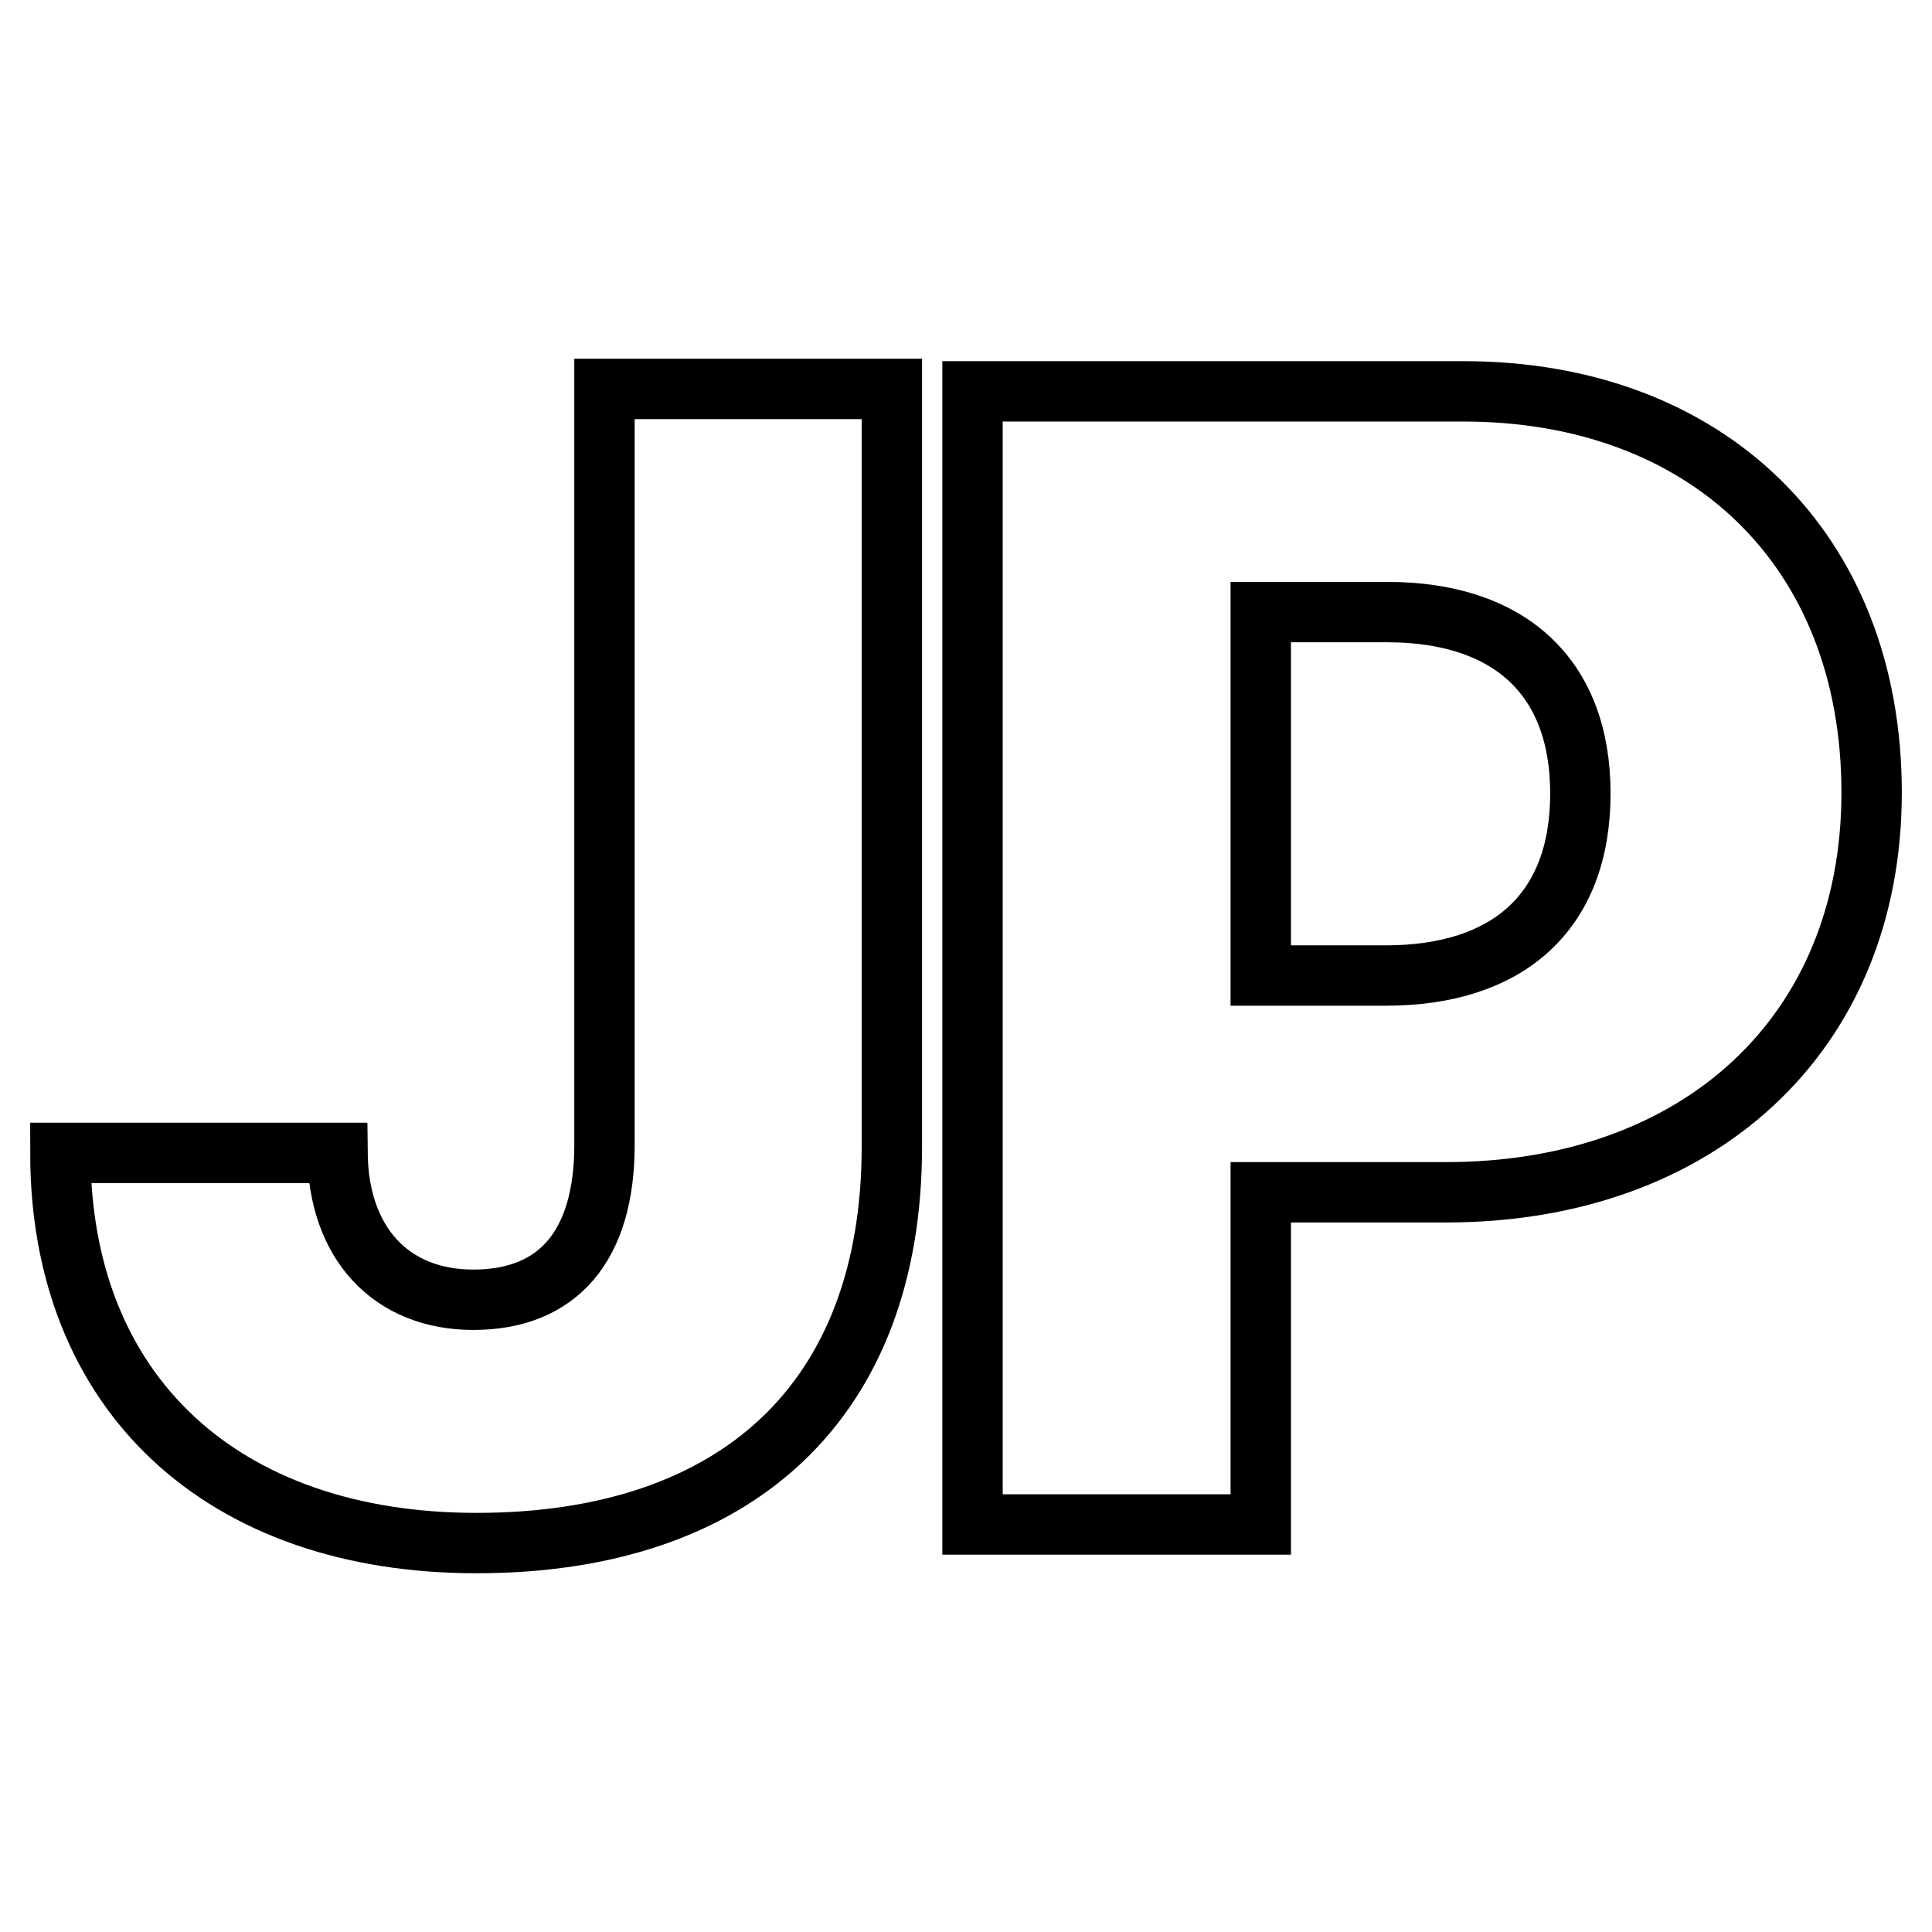
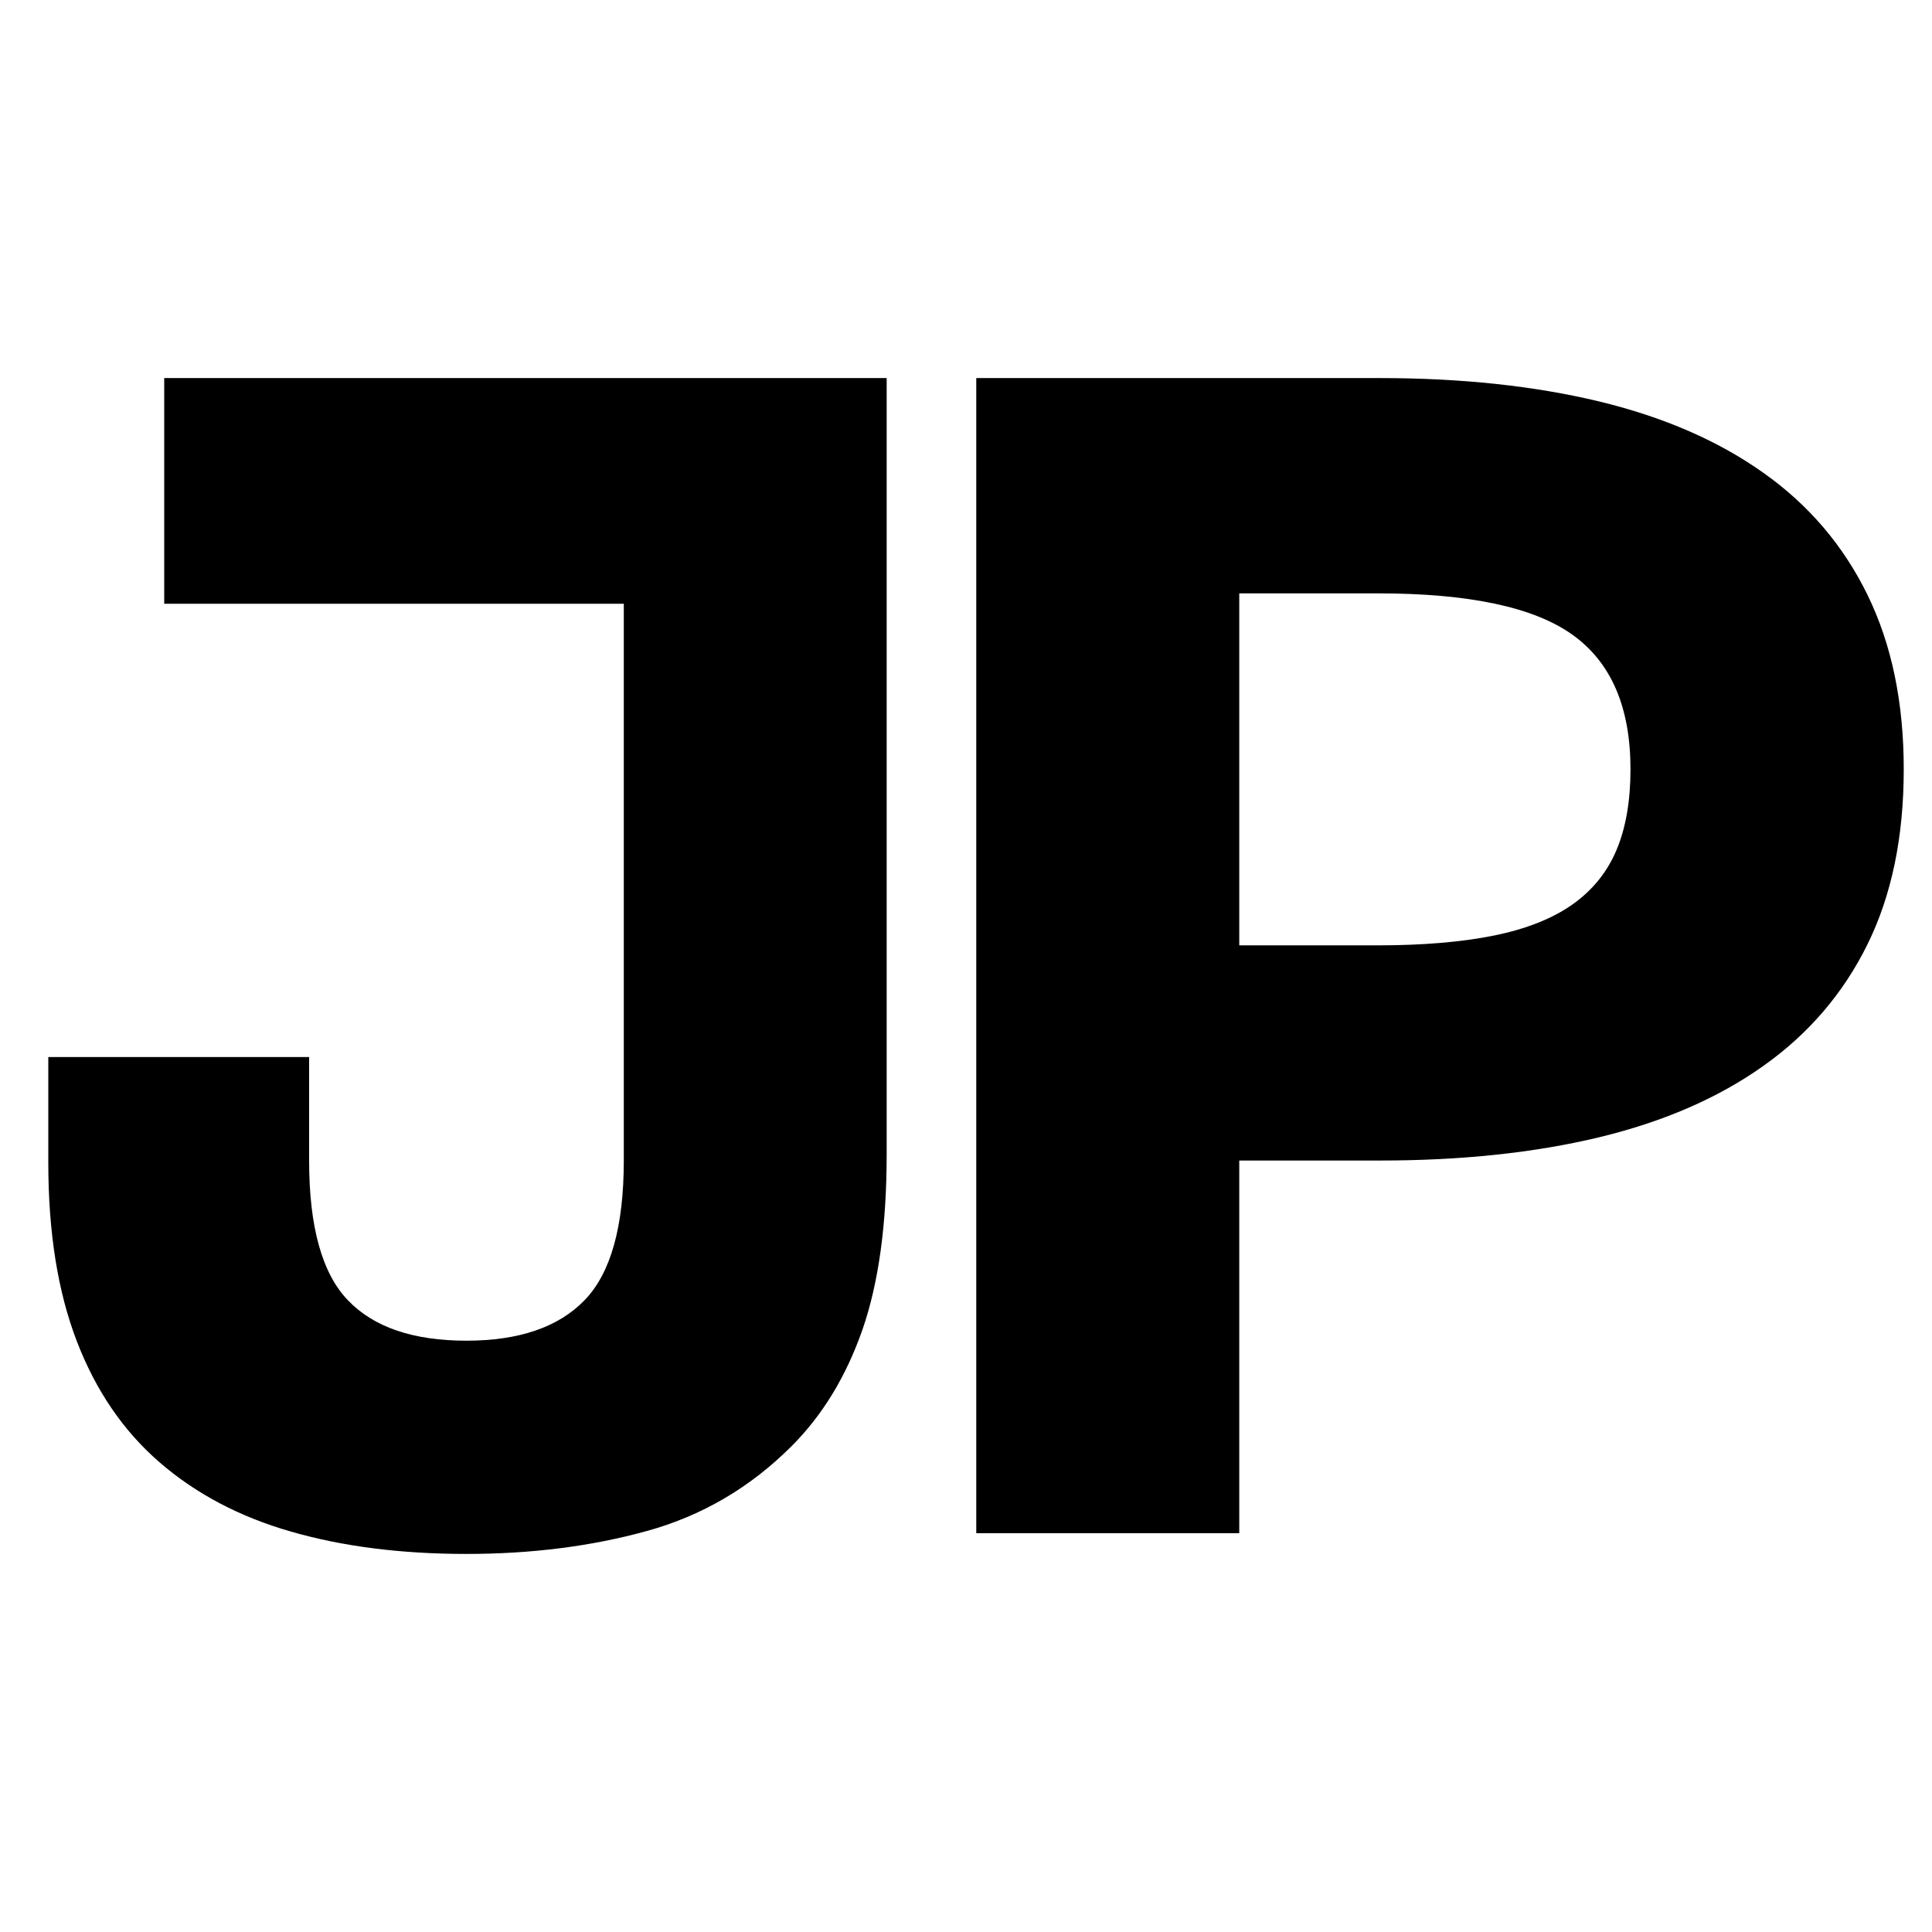
- <svg xmlns="http://www.w3.org/2000/svg" version="1.1" viewBox="0 0 16 16" width="16pt" height="16pt">
+ <svg xmlns="http://www.w3.org/2000/svg" version="1.1" viewBox="0 0 16 16" width="16" height="16">
  <defs />
-   <g stroke="none" stroke-opacity="1" stroke-dasharray="none" fill="none" fill-opacity="1">
-     <g>
-       <path d="M 7.386 9.496 L 7.386 3.221 L 5.006 3.221 L 5.006 9.483 C 5.006 10.315 4.623 10.764 3.92 10.764 C 3.238 10.764 2.802 10.295 2.795 9.548 L .5 9.548 C .5 11.537 1.84 12.779 3.946 12.779 C 6.099 12.779 7.386 11.602 7.386 9.496 Z M 8.054 3.241 L 8.054 12.625 L 10.441 12.625 L 10.441 9.874 L 11.976 9.874 C 14.063 9.874 15.5 8.567 15.5 6.564 C 15.5 4.548 14.134 3.241 12.119 3.241 Z M 10.441 5.069 L 11.488 5.069 C 12.489 5.069 13.088 5.595 13.088 6.571 C 13.088 7.553 12.489 8.079 11.475 8.079 L 10.441 8.079 Z" stroke="black" stroke-linecap="round" stroke-linejoin="miter" stroke-width=".5" />
+   <g id="Canvas_8" stroke-opacity="1" fill-opacity="1" stroke-dasharray="none" fill="none" stroke="none">
+     <g id="Canvas_8: Layer 1">
+       <g id="Graphic_6">
+         <path d="M 7.343 9.56 C 7.343 10.143 7.276 10.627 7.142 11.013 C 7.007 11.399 6.812 11.72 6.555 11.977 C 6.212 12.32 5.812 12.554 5.354 12.68 C 4.897 12.806 4.4 12.869 3.863 12.869 C 3.32 12.869 2.836 12.807 2.41 12.684 C 1.984 12.562 1.621 12.37 1.321 12.11 C 1.021 11.85 .793 11.516 .636 11.107 C .479 10.699 .4 10.206 .4 9.629 L .4 8.754 L 2.56 8.754 L 2.56 9.611 C 2.56 10.16 2.667 10.546 2.882 10.769 C 3.096 10.992 3.423 11.103 3.863 11.103 C 4.297 11.103 4.623 10.992 4.84 10.769 C 5.057 10.546 5.166 10.16 5.166 9.611 L 5.166 5 L 1.36 5 L 1.36 3.131 L 7.343 3.131 Z" fill="black" />
+       </g>
+       <g id="Graphic_7">
+         <path d="M 11.428 3.131 C 12.103 3.131 12.707 3.196 13.241 3.324 C 13.776 3.453 14.23 3.65 14.604 3.916 C 14.979 4.181 15.266 4.518 15.466 4.927 C 15.666 5.336 15.766 5.817 15.766 6.371 C 15.766 6.931 15.666 7.414 15.466 7.82 C 15.266 8.226 14.979 8.561 14.604 8.827 C 14.23 9.093 13.776 9.29 13.241 9.419 C 12.707 9.547 12.103 9.611 11.428 9.611 L 10.263 9.611 L 10.263 12.697 L 8.085 12.697 L 8.085 3.131 Z M 11.411 7.829 C 11.788 7.829 12.11 7.801 12.376 7.747 C 12.641 7.693 12.857 7.607 13.023 7.49 C 13.188 7.373 13.31 7.223 13.387 7.04 C 13.464 6.857 13.503 6.634 13.503 6.371 C 13.503 5.857 13.343 5.486 13.023 5.257 C 12.703 5.028 12.166 4.914 11.411 4.914 L 10.263 4.914 L 10.263 7.829 Z" fill="black" />
+       </g>
    </g>
  </g>
</svg>
